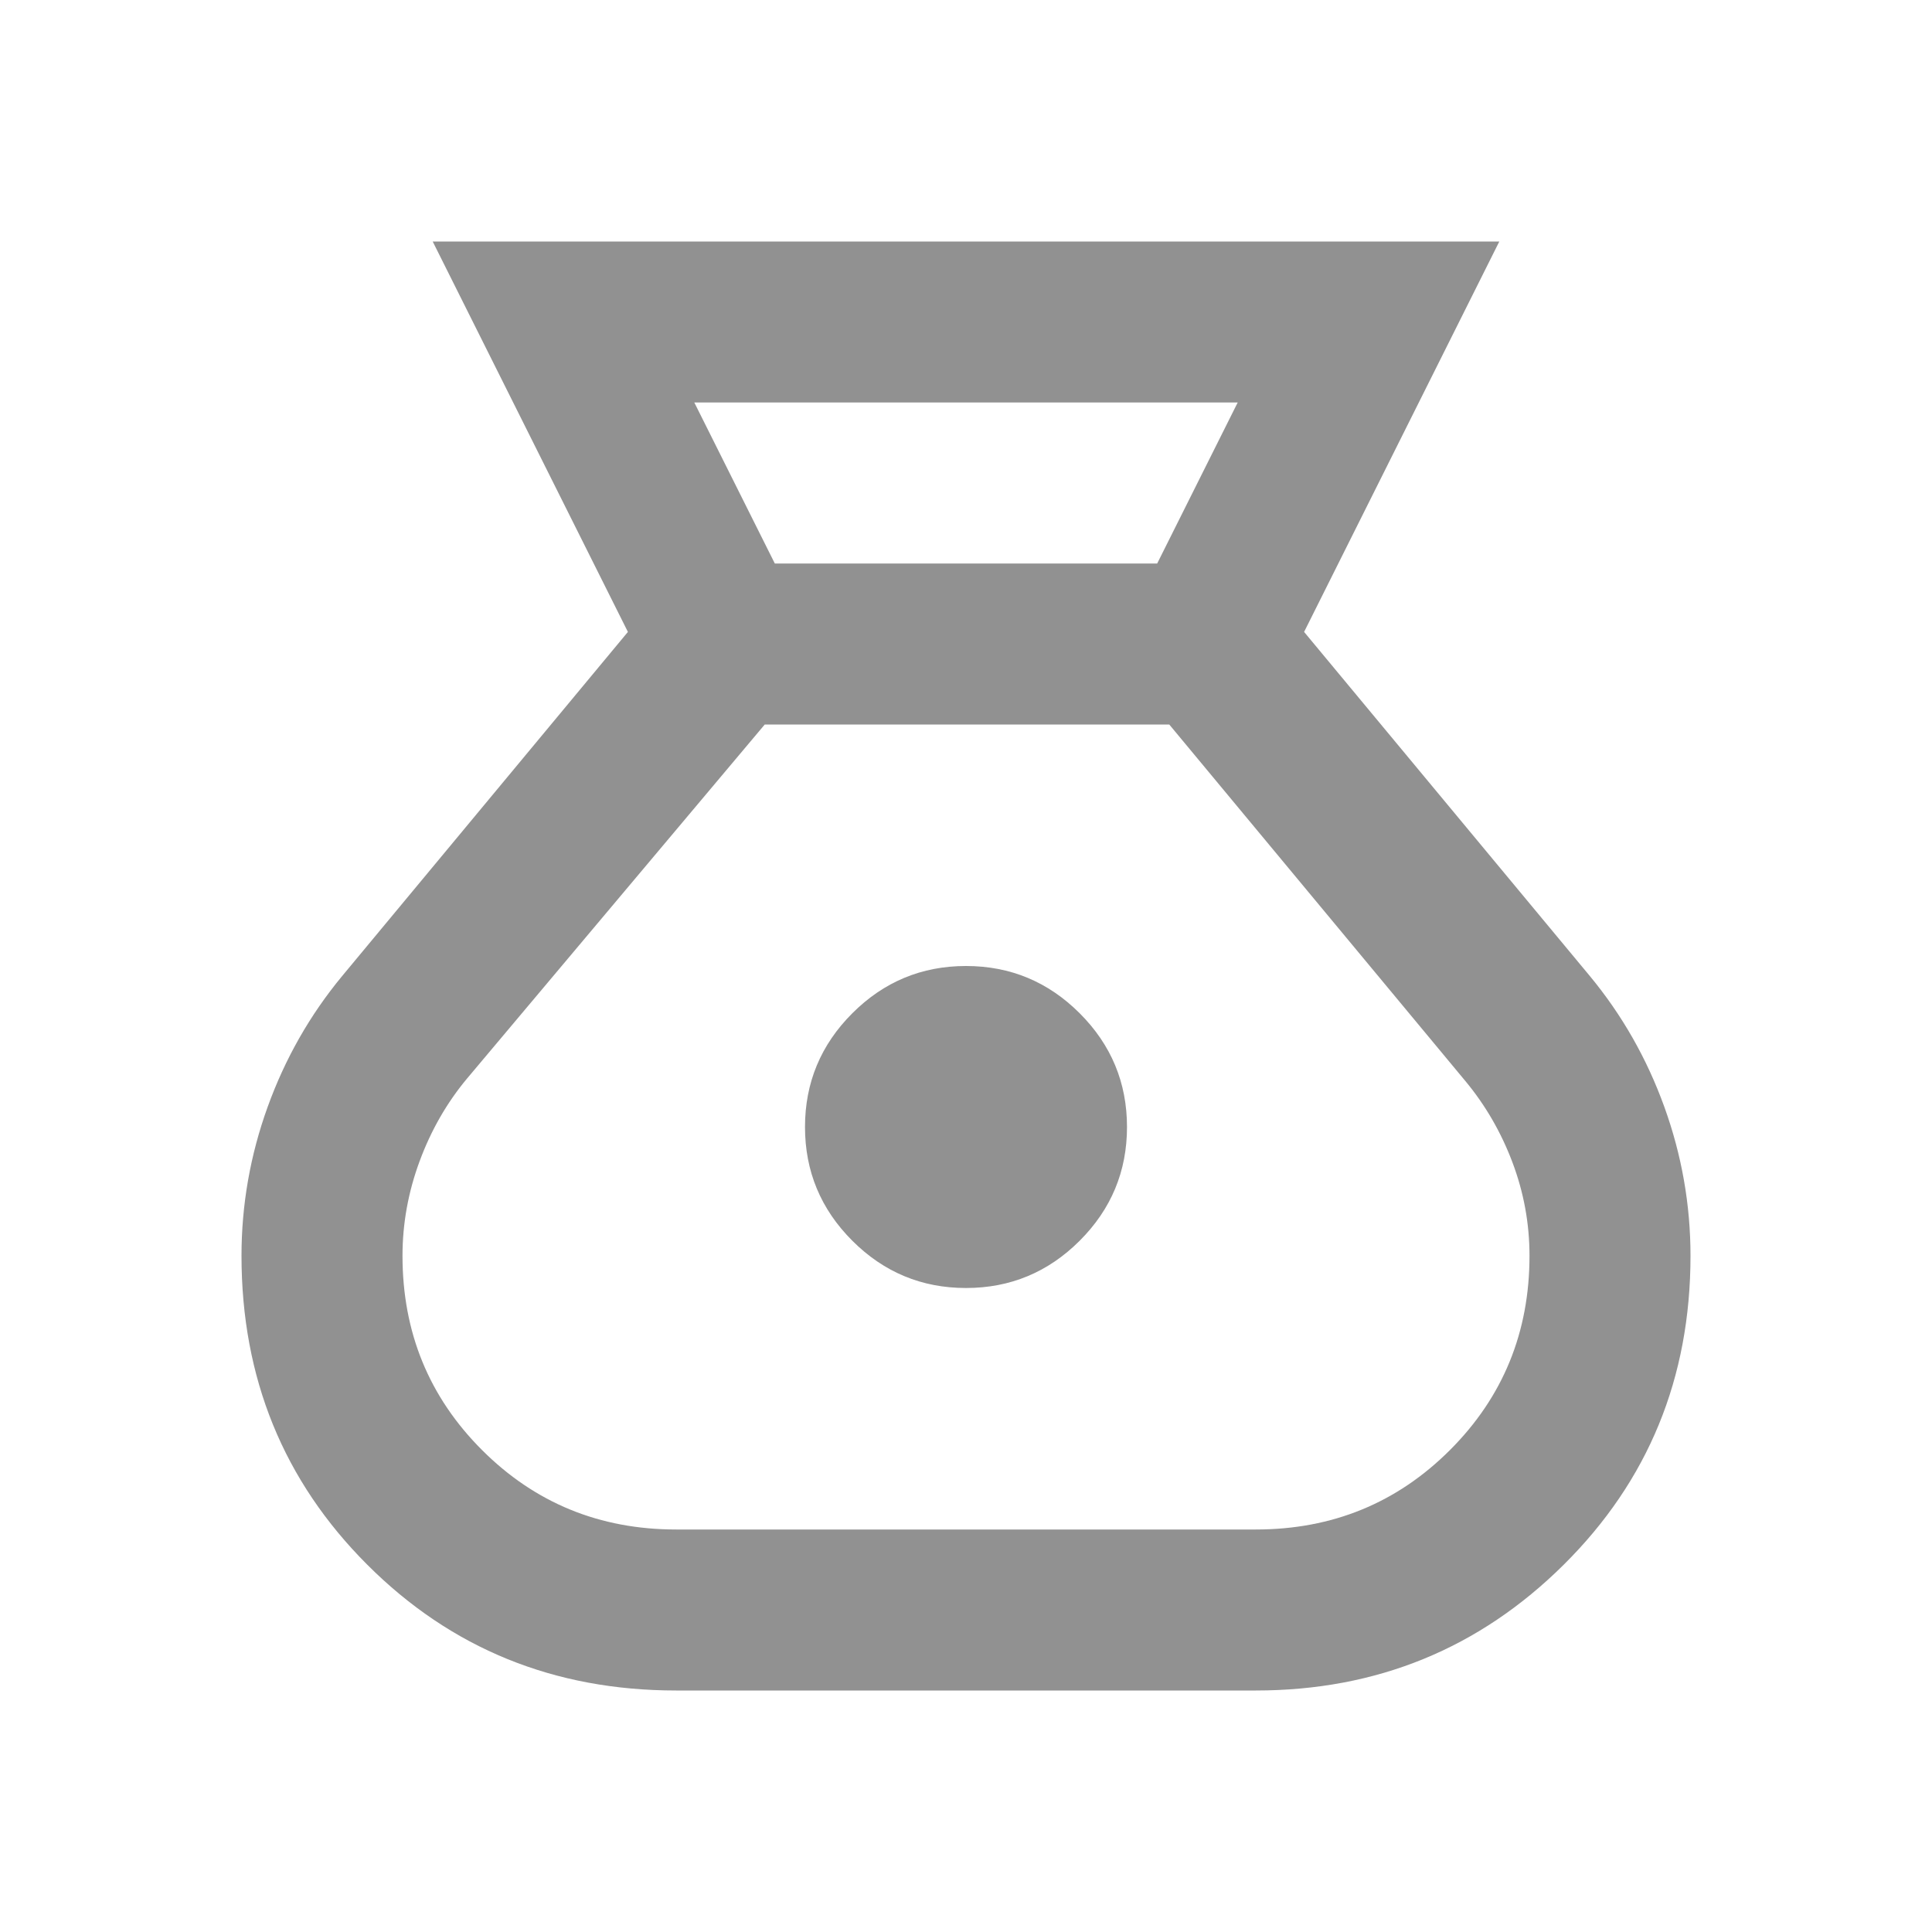
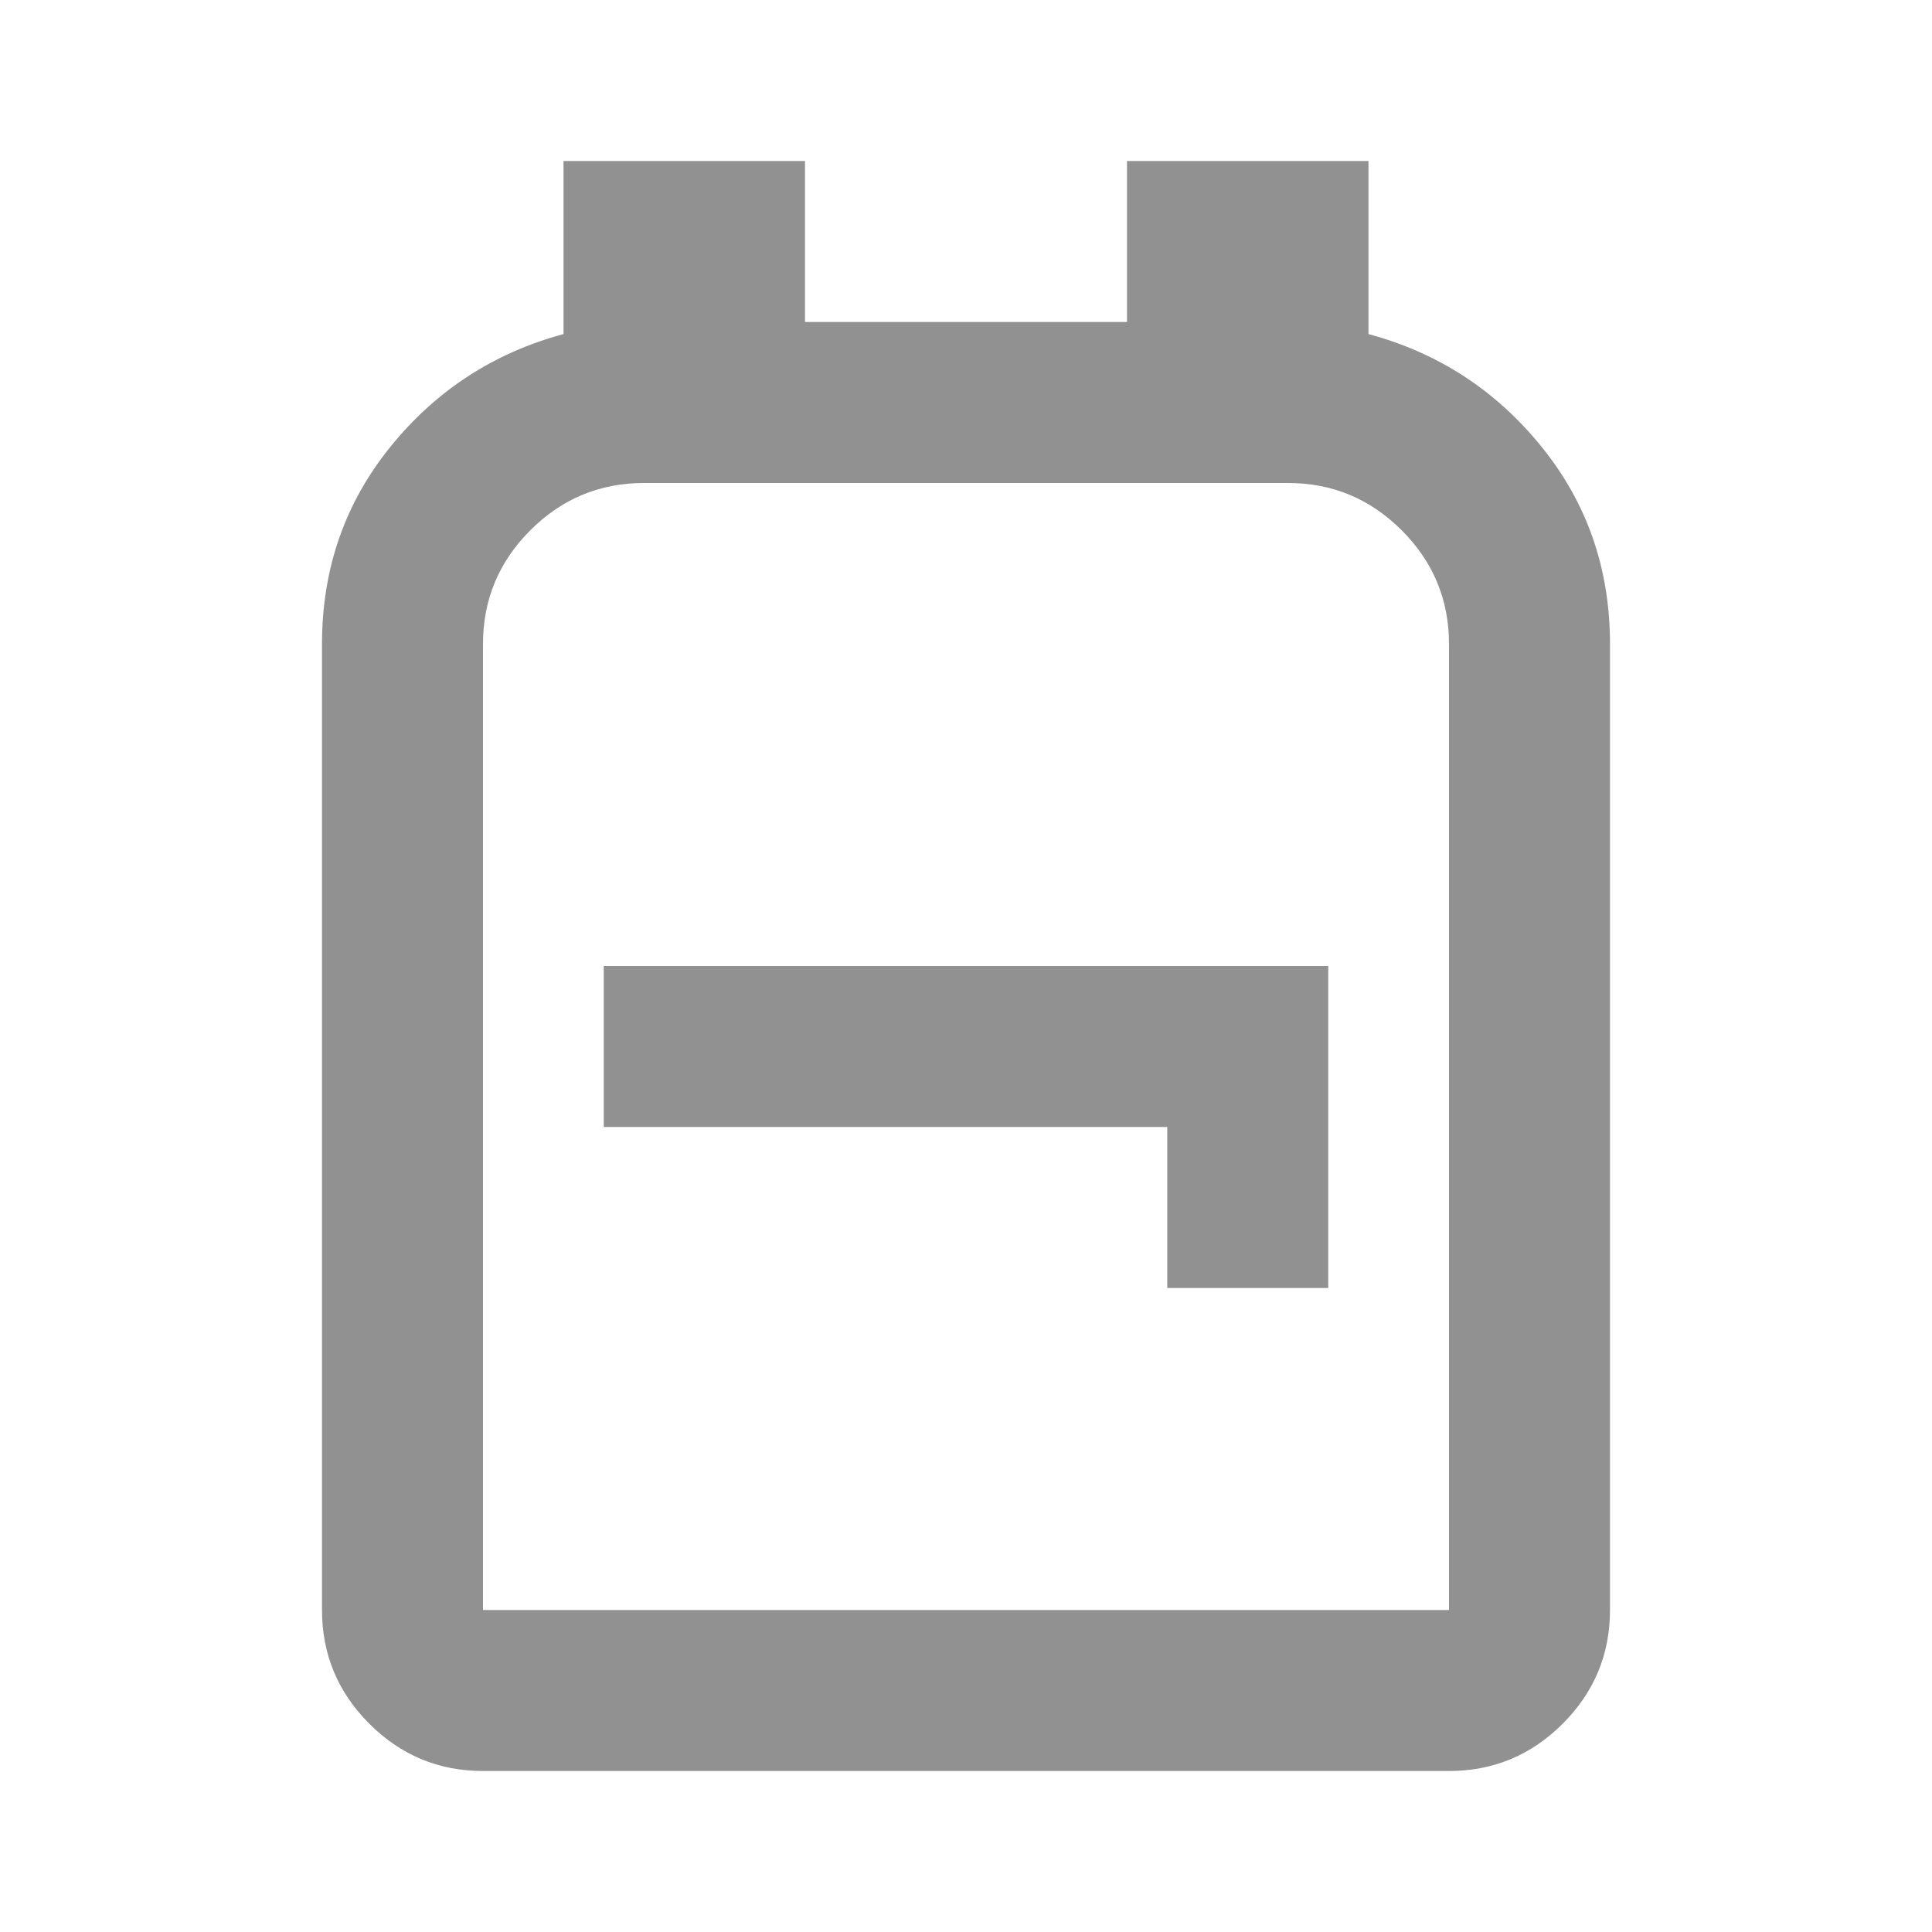
<svg xmlns="http://www.w3.org/2000/svg" height="24px" viewBox="0 -960 960 960" width="24px" fill="#919191">
-   <path d="M336-120q-91 0-153.5-62.5T120-336q0-38 13-74t37-65l142-171-97-194h530l-97 194 142 171q24 29 37 65t13 74q0 91-63 153.5T624-120H336Zm144-200q-33 0-56.5-23.5T400-400q0-33 23.5-56.5T480-480q33 0 56.5 23.5T560-400q0 33-23.5 56.5T480-320Zm-95-360h190l40-80H345l40 80Zm-49 480h288q57 0 96.5-39.5T760-336q0-24-8.5-46.5T728-423L581-600H380L232-424q-15 18-23.5 41t-8.5 47q0 57 39.5 96.5T336-200Z" />
+   <path d="M240-80q-33 0-56.5-23.5T160-160v-480q0-56 34-98t86-56v-86h120v80h160v-80h120v86q52 14 86 56t34 98v480q0 33-23.5 56.5T720-80H240Zm0-80h480v-480q0-33-23.5-56.5T640-720H320q-33 0-56.5 23.5T240-640v480Zm340-160h80v-160H300v80h280v80ZM480-440Z" />
</svg>
